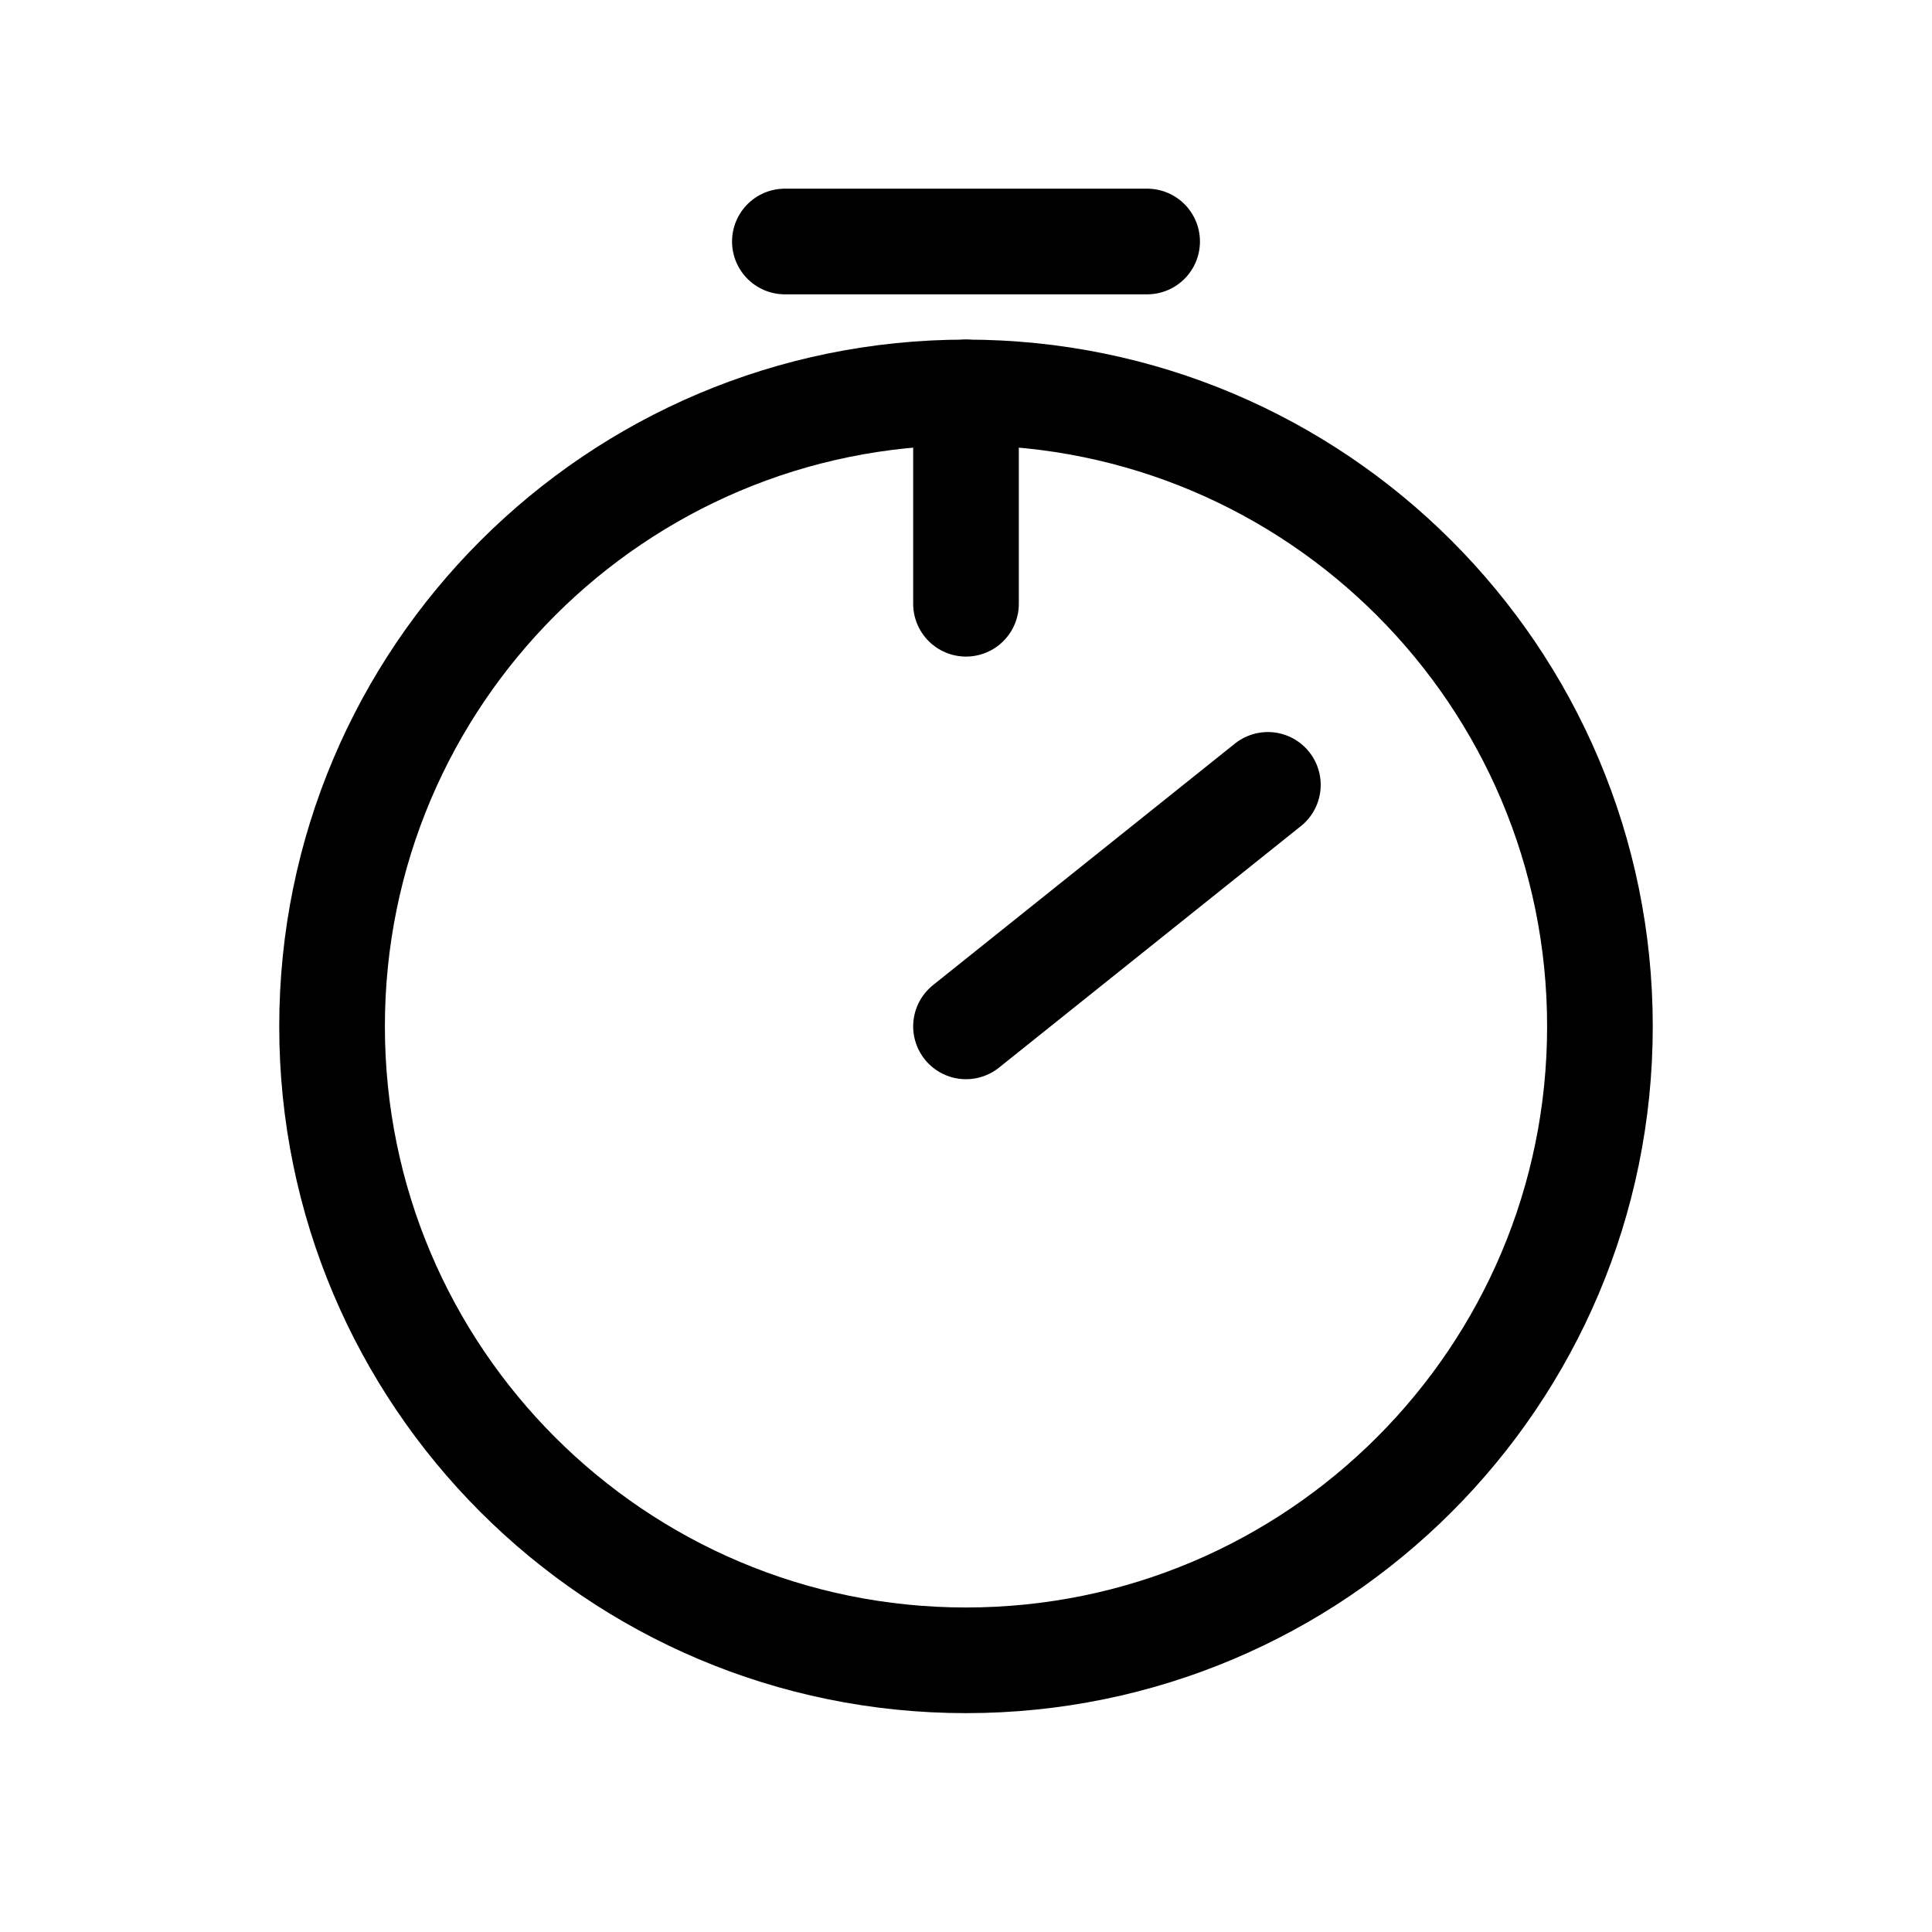
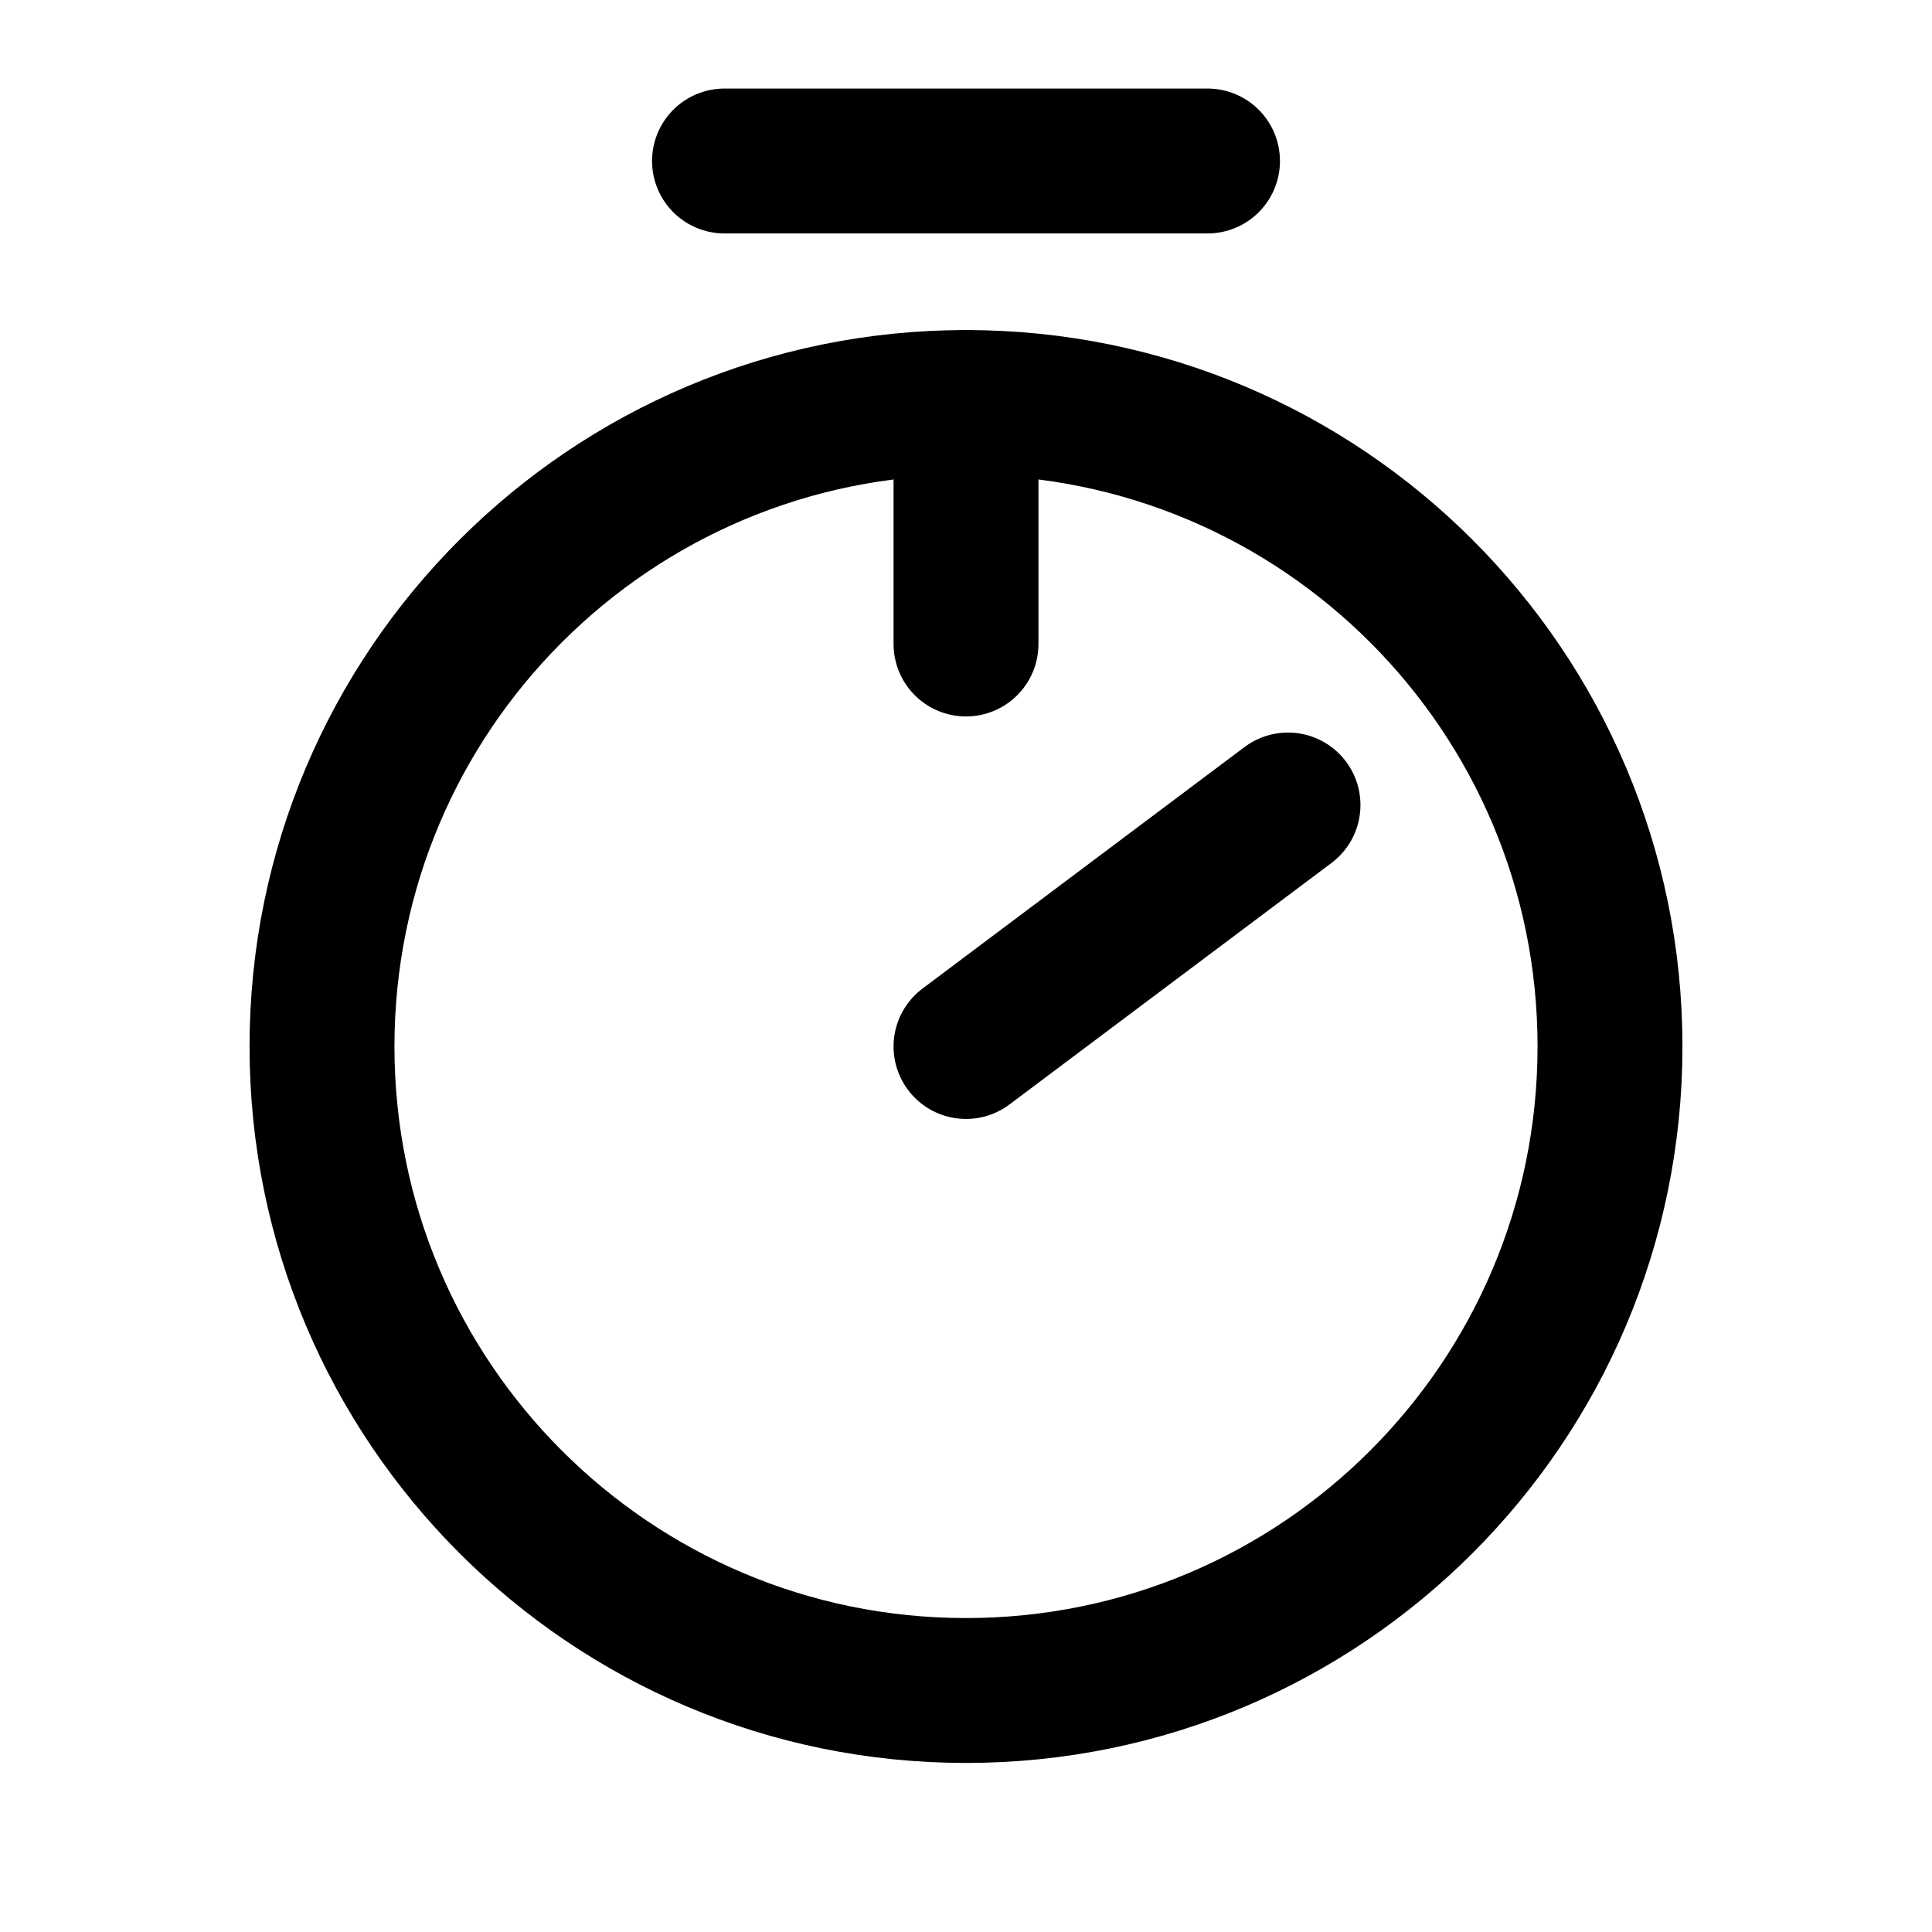
- <svg xmlns="http://www.w3.org/2000/svg" viewBox="0 0 64 64" fill="none">
-   <g stroke="currentColor" stroke-width="3.5" stroke-linecap="round" stroke-linejoin="round">
-     <circle cx="32" cy="34" r="21" />
-     <path d="M26 8h12M32 13v7M32 34l10-8" />
-   </g>
+ <svg xmlns="http://www.w3.org/2000/svg" viewBox="0 0 24 24" fill="none" stroke="currentColor" stroke-width="1.8" stroke-linecap="round" stroke-linejoin="round" aria-hidden="true">
+   <circle cx="12" cy="13" r="8" />
+   <path d="M9 2h6M12 5v3M12 13l4-3" />
</svg>
